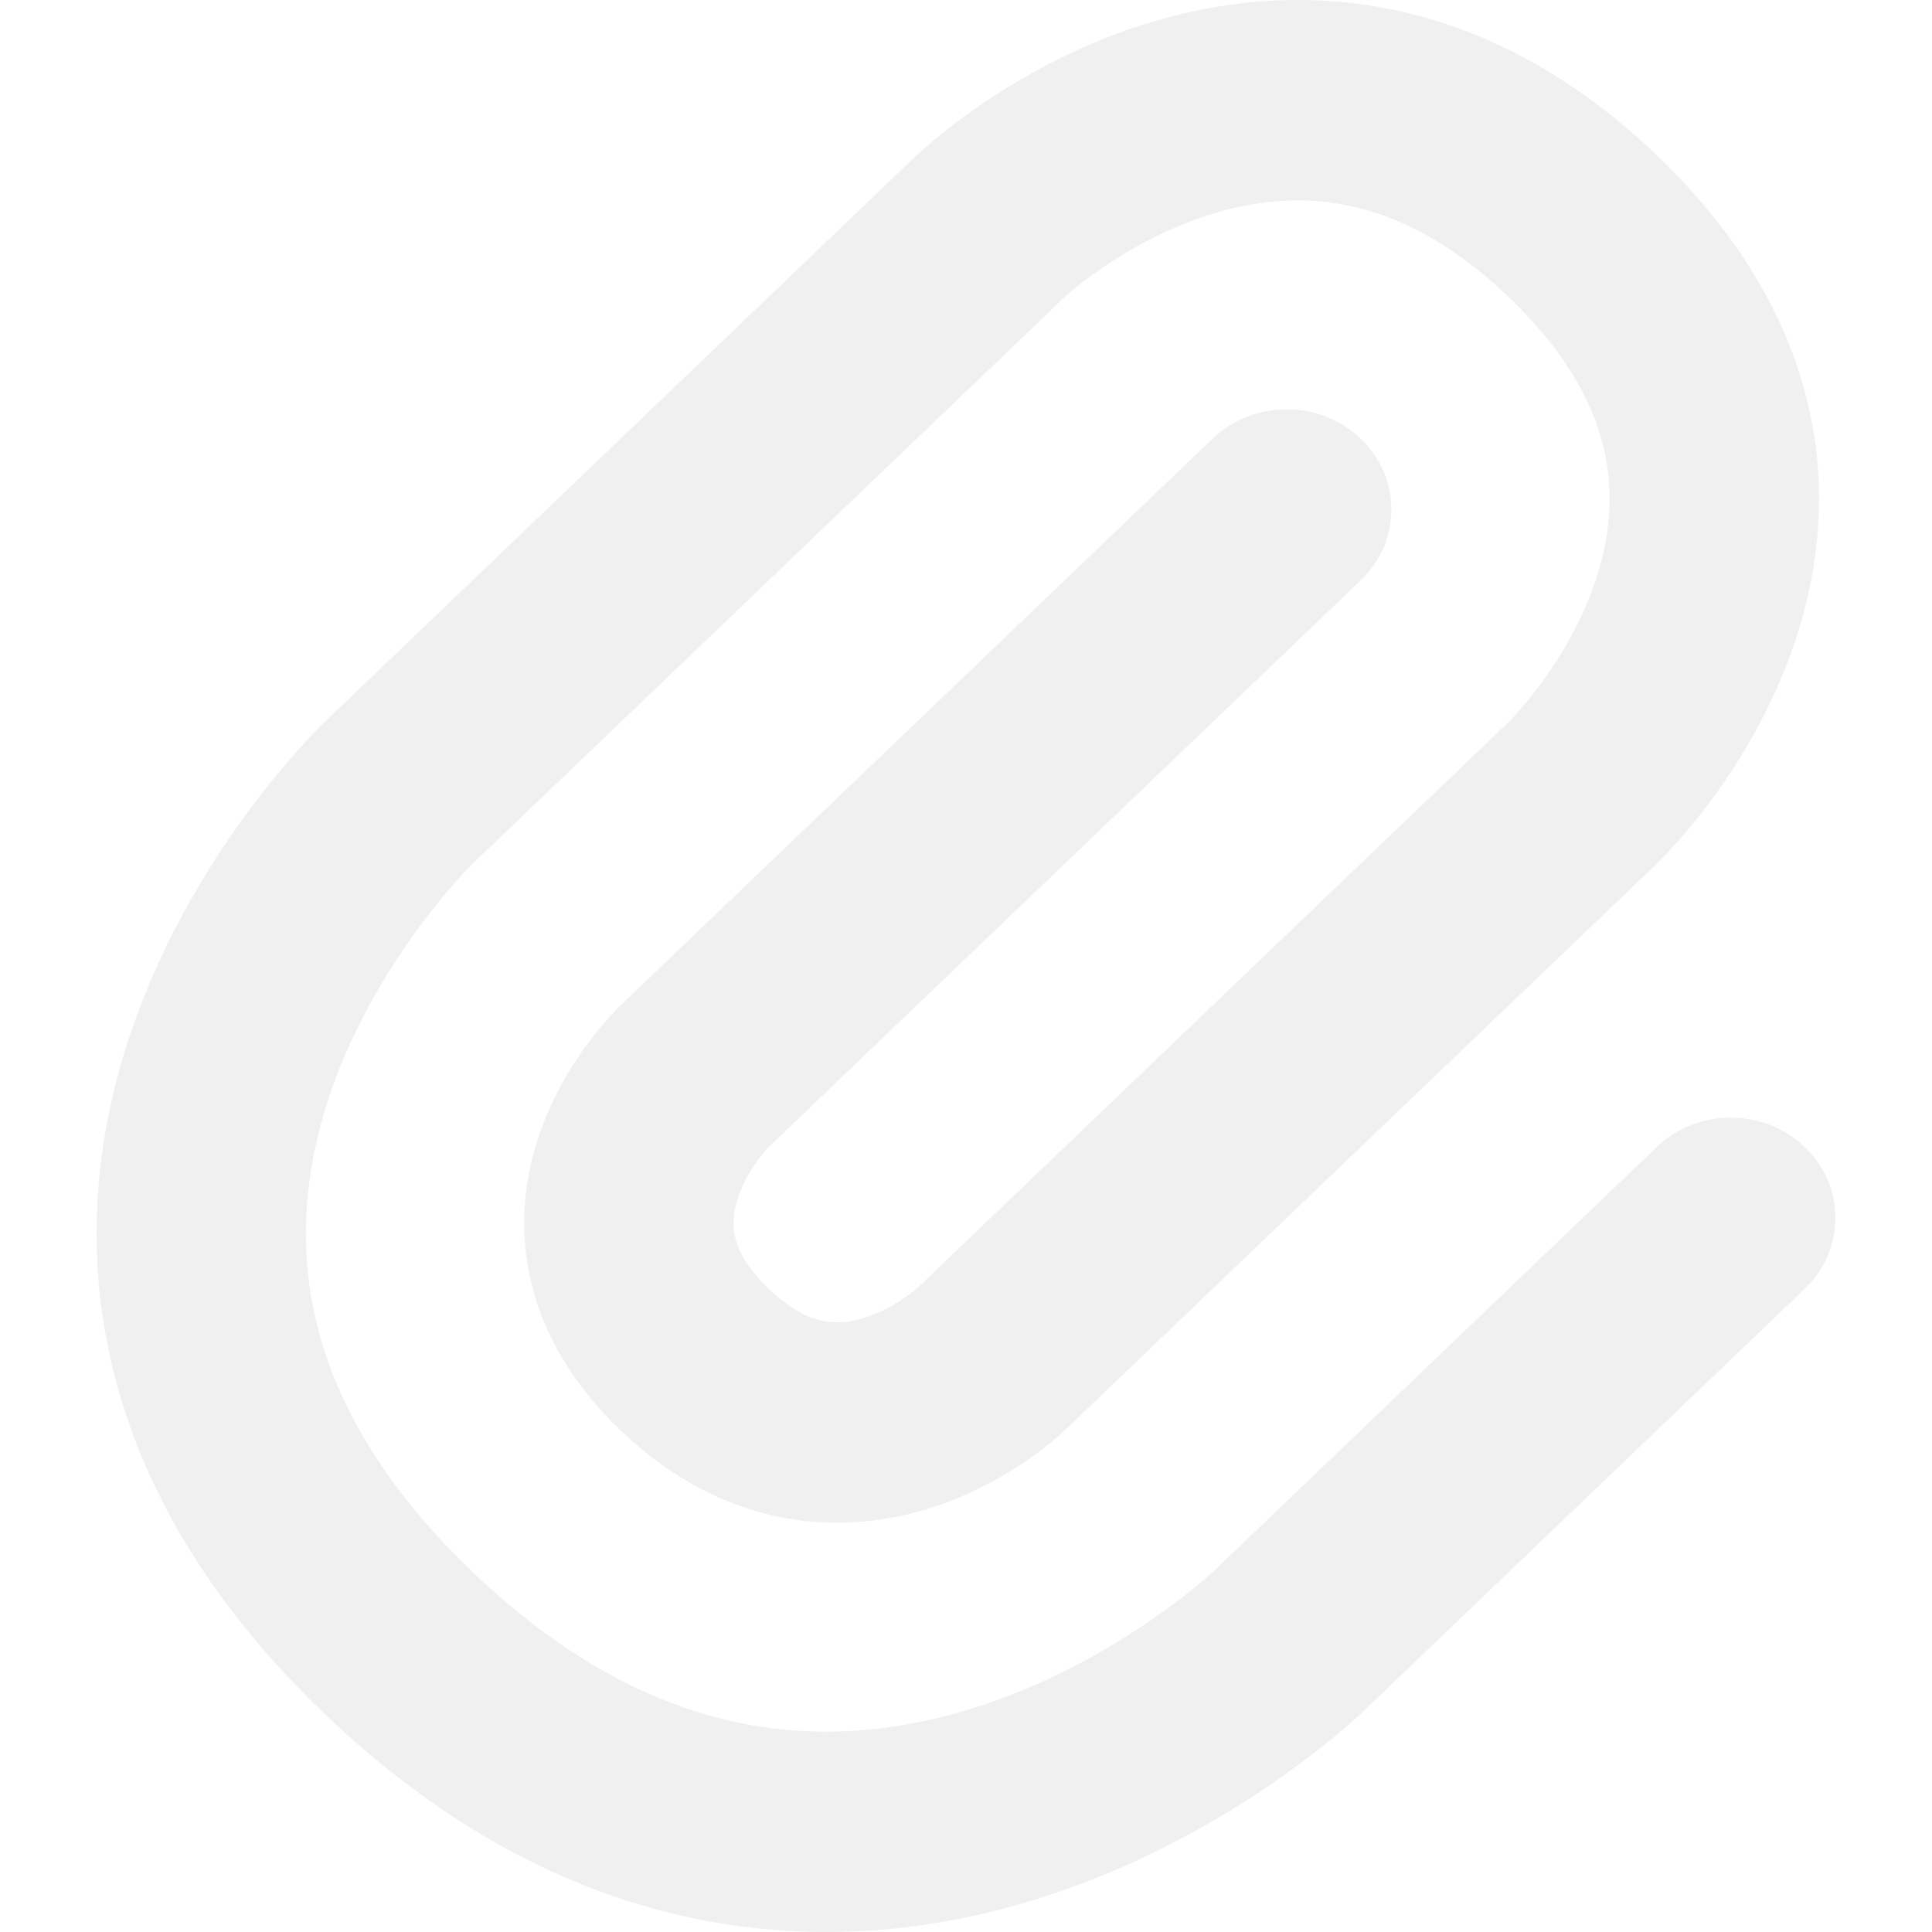
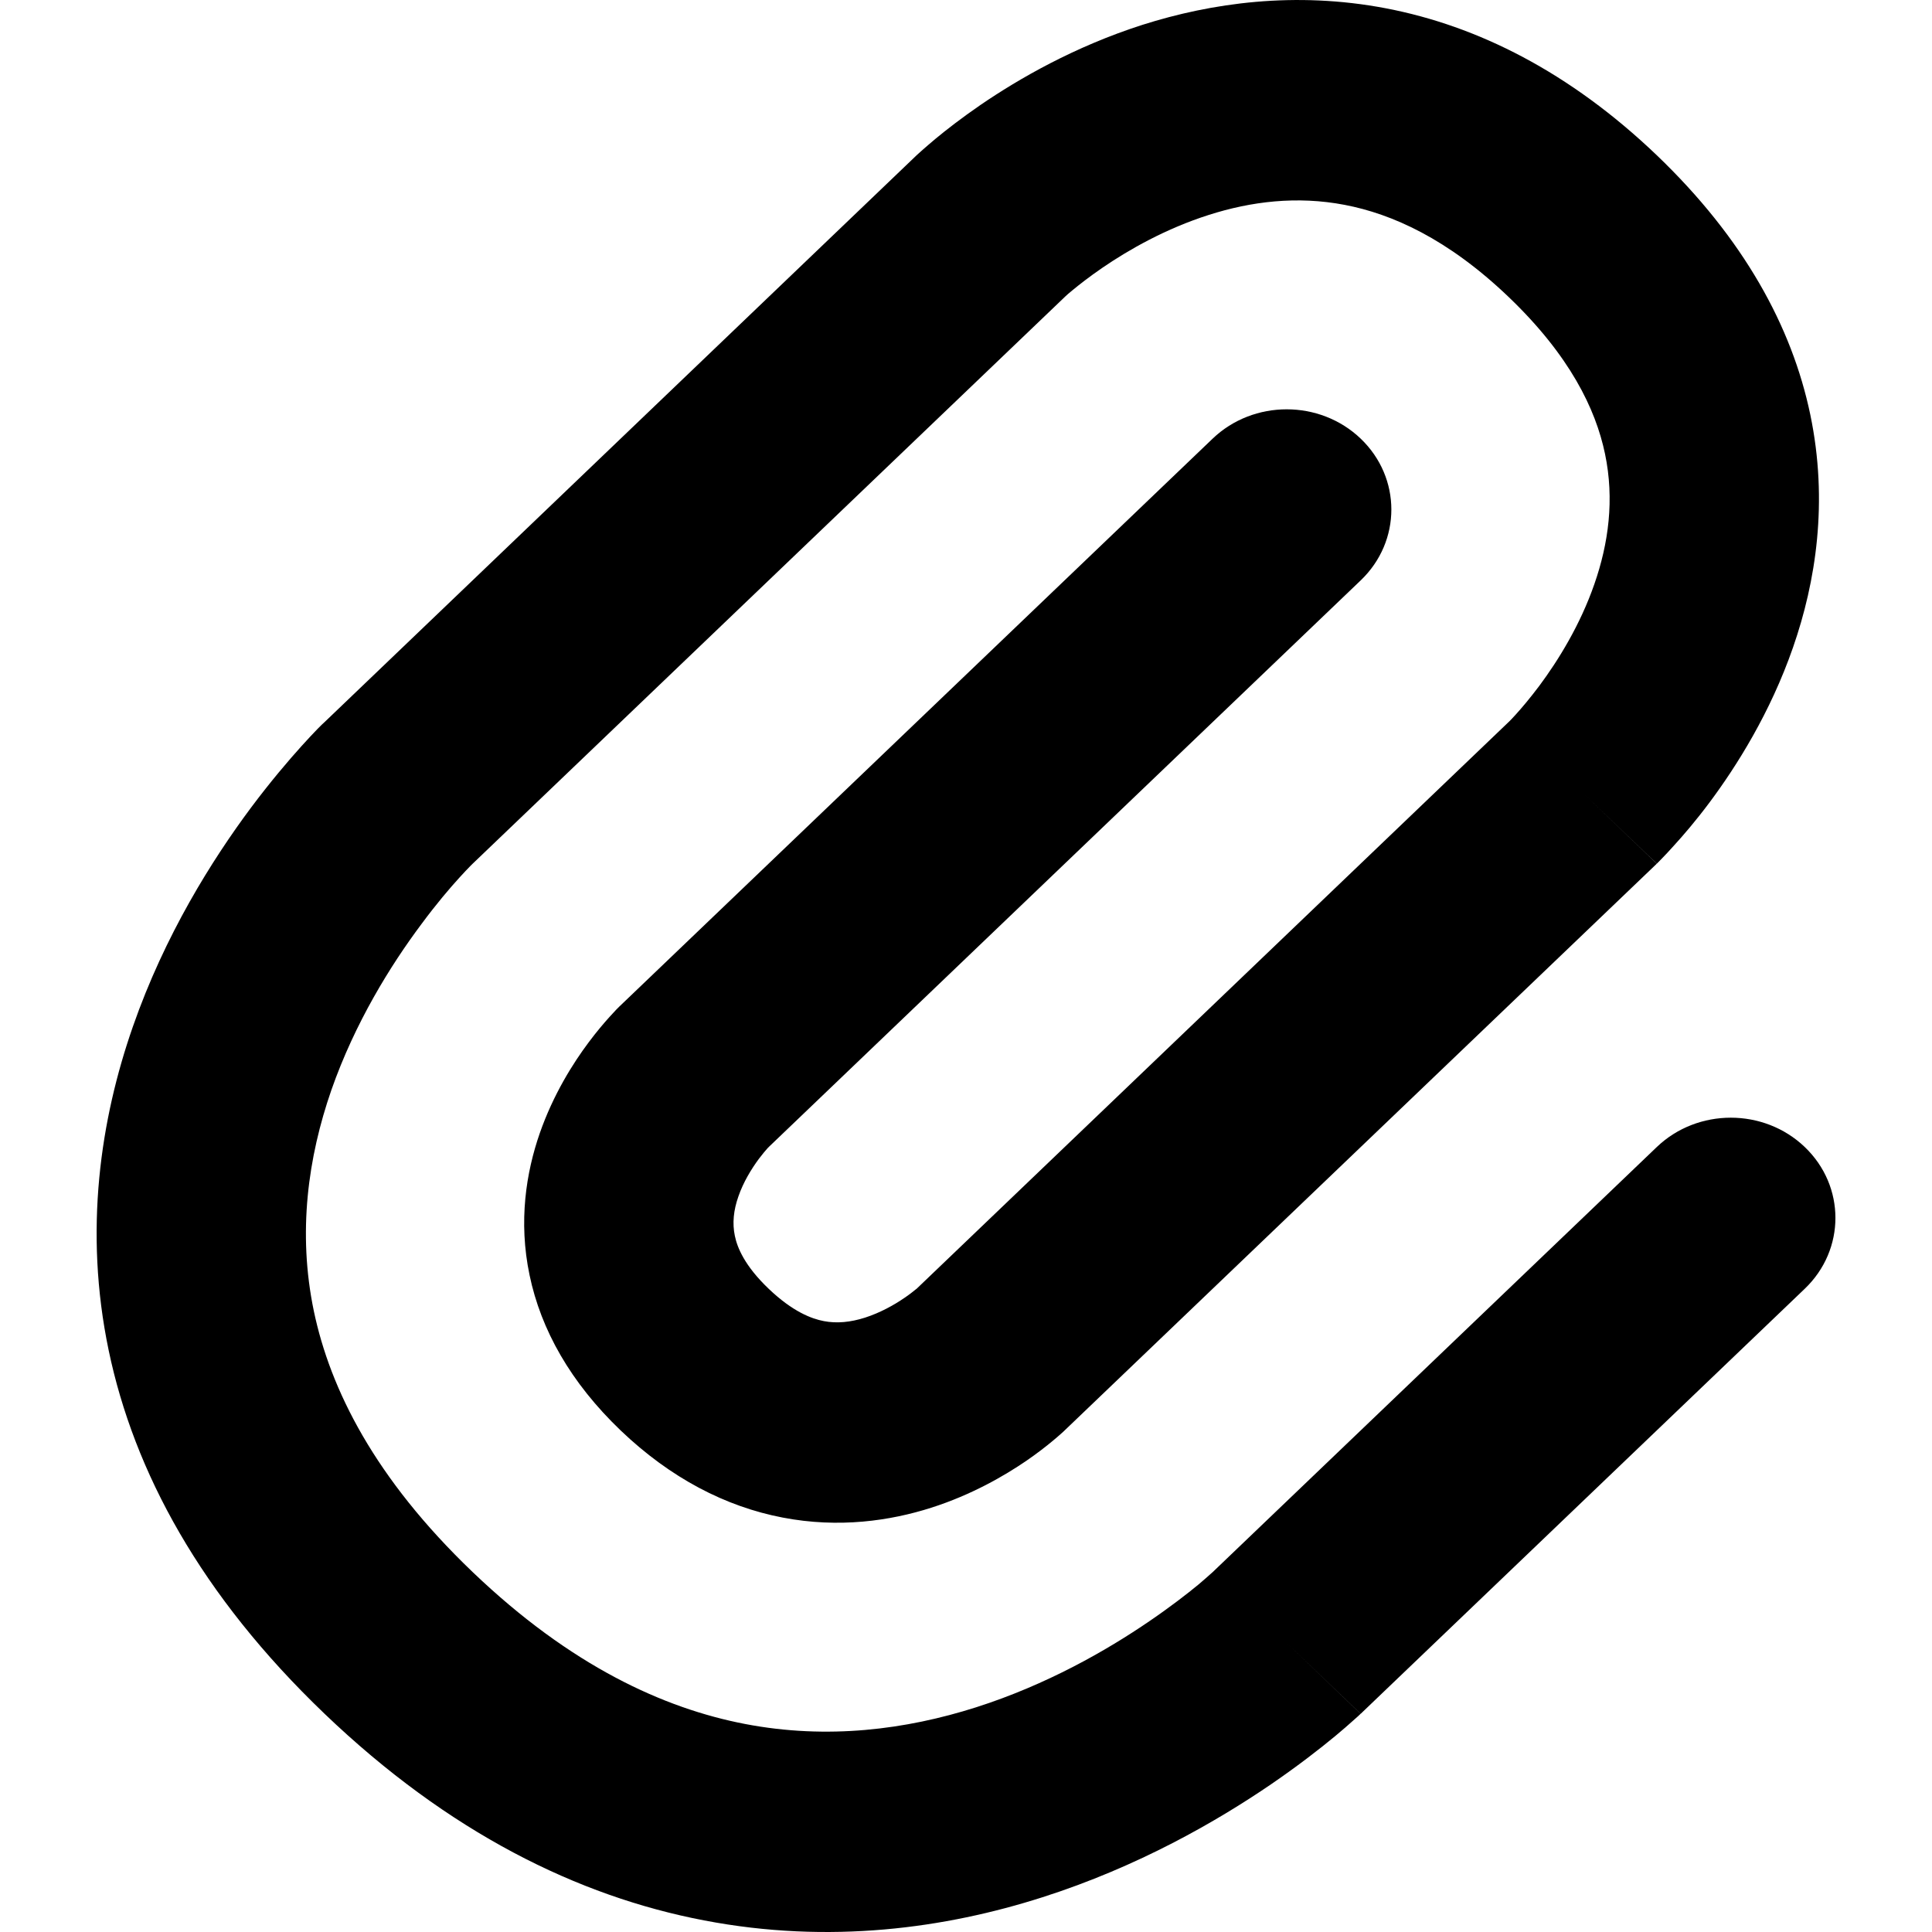
<svg xmlns="http://www.w3.org/2000/svg" width="20" height="20" viewBox="0 0 20 20" fill="none">
-   <path d="M11.827 0.257C12.538 0.031 13.404 -0.094 14.347 0.086C15.297 0.268 16.25 0.746 17.151 1.607C18.051 2.469 18.55 3.382 18.74 4.292C18.928 5.194 18.798 6.022 18.561 6.703C18.326 7.379 17.978 7.93 17.697 8.307C17.555 8.497 17.425 8.648 17.328 8.754C17.28 8.808 17.239 8.851 17.209 8.882C17.194 8.897 17.181 8.911 17.172 8.92L17.152 8.94C17.151 8.94 17.139 8.929 16.384 8.207L17.151 8.941L11.005 14.823C10.998 14.829 10.988 14.838 10.978 14.847C10.957 14.866 10.929 14.89 10.895 14.918C10.829 14.973 10.737 15.045 10.622 15.124C10.396 15.278 10.059 15.474 9.64 15.608C9.217 15.743 8.686 15.822 8.103 15.71C7.512 15.597 6.942 15.302 6.425 14.808C5.908 14.313 5.6 13.767 5.482 13.2C5.365 12.642 5.447 12.135 5.588 11.73C5.728 11.329 5.932 11.006 6.094 10.79C6.176 10.68 6.252 10.591 6.309 10.528C6.338 10.496 6.363 10.469 6.382 10.449C6.392 10.439 6.401 10.43 6.408 10.423L12.553 4.541C12.976 4.136 13.663 4.136 14.086 4.541C14.509 4.946 14.509 5.603 14.086 6.008L7.965 11.867L7.946 11.886C7.926 11.908 7.894 11.946 7.856 11.996C7.779 12.1 7.695 12.237 7.644 12.385C7.593 12.529 7.58 12.664 7.607 12.793C7.632 12.915 7.708 13.103 7.957 13.341C8.206 13.579 8.402 13.652 8.528 13.676C8.663 13.702 8.804 13.688 8.955 13.64C9.11 13.59 9.253 13.511 9.362 13.436C9.414 13.401 9.454 13.369 9.477 13.35L9.489 13.341L15.627 7.465C15.64 7.452 15.662 7.429 15.691 7.397C15.75 7.332 15.836 7.231 15.934 7.101C16.131 6.836 16.358 6.47 16.505 6.046C16.651 5.627 16.714 5.171 16.615 4.698C16.518 4.233 16.25 3.68 15.618 3.075C14.986 2.47 14.407 2.214 13.921 2.121C13.427 2.026 12.951 2.085 12.513 2.225C12.07 2.366 11.688 2.583 11.412 2.772C11.276 2.865 11.171 2.948 11.103 3.004C11.069 3.032 11.044 3.053 11.031 3.066L4.892 8.942C4.887 8.946 4.879 8.955 4.867 8.967C4.843 8.991 4.805 9.031 4.756 9.085C4.658 9.192 4.518 9.356 4.362 9.567C4.044 9.992 3.674 10.587 3.43 11.285C3.189 11.98 3.079 12.757 3.249 13.573C3.419 14.382 3.878 15.303 4.893 16.274C5.908 17.245 6.87 17.685 7.715 17.847C8.567 18.01 9.378 17.905 10.104 17.674C10.834 17.441 11.455 17.086 11.899 16.782C12.119 16.632 12.291 16.498 12.404 16.405C12.46 16.358 12.501 16.321 12.527 16.298C12.539 16.287 12.549 16.279 12.553 16.275L17.151 11.874C17.574 11.469 18.26 11.469 18.683 11.874C19.106 12.279 19.106 12.936 18.683 13.341L14.086 17.741L13.319 17.007C14.065 17.721 14.085 17.741 14.085 17.741L14.06 17.765C14.047 17.777 14.029 17.793 14.007 17.812C13.963 17.852 13.901 17.906 13.823 17.971C13.666 18.101 13.442 18.276 13.159 18.47C12.598 18.853 11.783 19.324 10.789 19.641C9.791 19.96 8.591 20.13 7.289 19.88C5.98 19.63 4.643 18.969 3.36 17.741C2.076 16.512 1.387 15.233 1.125 13.979C0.865 12.733 1.042 11.584 1.375 10.629C1.706 9.678 2.198 8.898 2.599 8.36C2.801 8.09 2.984 7.876 3.119 7.726C3.187 7.651 3.243 7.591 3.284 7.549C3.305 7.528 3.321 7.511 3.334 7.499L3.36 7.475C3.364 7.479 3.418 7.529 4.127 8.207L3.36 7.475L9.489 1.607L10.255 2.341C9.547 1.663 9.493 1.612 9.489 1.607L9.51 1.588C9.52 1.579 9.534 1.566 9.55 1.552C9.583 1.523 9.628 1.484 9.684 1.437C9.795 1.345 9.954 1.221 10.152 1.085C10.546 0.816 11.121 0.483 11.827 0.257Z" fill="#F0F0F0" />
+   <path d="M11.827 0.257C12.538 0.031 13.404 -0.094 14.347 0.086C15.297 0.268 16.25 0.746 17.151 1.607C18.051 2.469 18.55 3.382 18.74 4.292C18.928 5.194 18.798 6.022 18.561 6.703C18.326 7.379 17.978 7.93 17.697 8.307C17.555 8.497 17.425 8.648 17.328 8.754C17.28 8.808 17.239 8.851 17.209 8.882C17.194 8.897 17.181 8.911 17.172 8.92L17.152 8.94C17.151 8.94 17.139 8.929 16.384 8.207L17.151 8.941L11.005 14.823C10.998 14.829 10.988 14.838 10.978 14.847C10.957 14.866 10.929 14.89 10.895 14.918C10.829 14.973 10.737 15.045 10.622 15.124C10.396 15.278 10.059 15.474 9.64 15.608C9.217 15.743 8.686 15.822 8.103 15.71C7.512 15.597 6.942 15.302 6.425 14.808C5.908 14.313 5.6 13.767 5.482 13.2C5.365 12.642 5.447 12.135 5.588 11.73C5.728 11.329 5.932 11.006 6.094 10.79C6.176 10.68 6.252 10.591 6.309 10.528C6.338 10.496 6.363 10.469 6.382 10.449C6.392 10.439 6.401 10.43 6.408 10.423L12.553 4.541C12.976 4.136 13.663 4.136 14.086 4.541C14.509 4.946 14.509 5.603 14.086 6.008L7.965 11.867L7.946 11.886C7.926 11.908 7.894 11.946 7.856 11.996C7.779 12.1 7.695 12.237 7.644 12.385C7.593 12.529 7.58 12.664 7.607 12.793C7.632 12.915 7.708 13.103 7.957 13.341C8.206 13.579 8.402 13.652 8.528 13.676C8.663 13.702 8.804 13.688 8.955 13.64C9.11 13.59 9.253 13.511 9.362 13.436C9.414 13.401 9.454 13.369 9.477 13.35L9.489 13.341L15.627 7.465C15.64 7.452 15.662 7.429 15.691 7.397C15.75 7.332 15.836 7.231 15.934 7.101C16.131 6.836 16.358 6.47 16.505 6.046C16.651 5.627 16.714 5.171 16.615 4.698C16.518 4.233 16.25 3.68 15.618 3.075C14.986 2.47 14.407 2.214 13.921 2.121C13.427 2.026 12.951 2.085 12.513 2.225C12.07 2.366 11.688 2.583 11.412 2.772C11.276 2.865 11.171 2.948 11.103 3.004C11.069 3.032 11.044 3.053 11.031 3.066L4.892 8.942C4.887 8.946 4.879 8.955 4.867 8.967C4.843 8.991 4.805 9.031 4.756 9.085C4.658 9.192 4.518 9.356 4.362 9.567C4.044 9.992 3.674 10.587 3.43 11.285C3.189 11.98 3.079 12.757 3.249 13.573C3.419 14.382 3.878 15.303 4.893 16.274C5.908 17.245 6.87 17.685 7.715 17.847C8.567 18.01 9.378 17.905 10.104 17.674C10.834 17.441 11.455 17.086 11.899 16.782C12.119 16.632 12.291 16.498 12.404 16.405C12.46 16.358 12.501 16.321 12.527 16.298C12.539 16.287 12.549 16.279 12.553 16.275L17.151 11.874C17.574 11.469 18.26 11.469 18.683 11.874C19.106 12.279 19.106 12.936 18.683 13.341L14.086 17.741L13.319 17.007C14.065 17.721 14.085 17.741 14.085 17.741L14.06 17.765C14.047 17.777 14.029 17.793 14.007 17.812C13.963 17.852 13.901 17.906 13.823 17.971C13.666 18.101 13.442 18.276 13.159 18.47C12.598 18.853 11.783 19.324 10.789 19.641C9.791 19.96 8.591 20.13 7.289 19.88C5.98 19.63 4.643 18.969 3.36 17.741C2.076 16.512 1.387 15.233 1.125 13.979C0.865 12.733 1.042 11.584 1.375 10.629C1.706 9.678 2.198 8.898 2.599 8.36C2.801 8.09 2.984 7.876 3.119 7.726C3.187 7.651 3.243 7.591 3.284 7.549C3.305 7.528 3.321 7.511 3.334 7.499L3.36 7.475C3.364 7.479 3.418 7.529 4.127 8.207L3.36 7.475L9.489 1.607L10.255 2.341C9.547 1.663 9.493 1.612 9.489 1.607L9.51 1.588C9.52 1.579 9.534 1.566 9.55 1.552C9.583 1.523 9.628 1.484 9.684 1.437C9.795 1.345 9.954 1.221 10.152 1.085C10.546 0.816 11.121 0.483 11.827 0.257Z" fill="currentColor" />
</svg>
